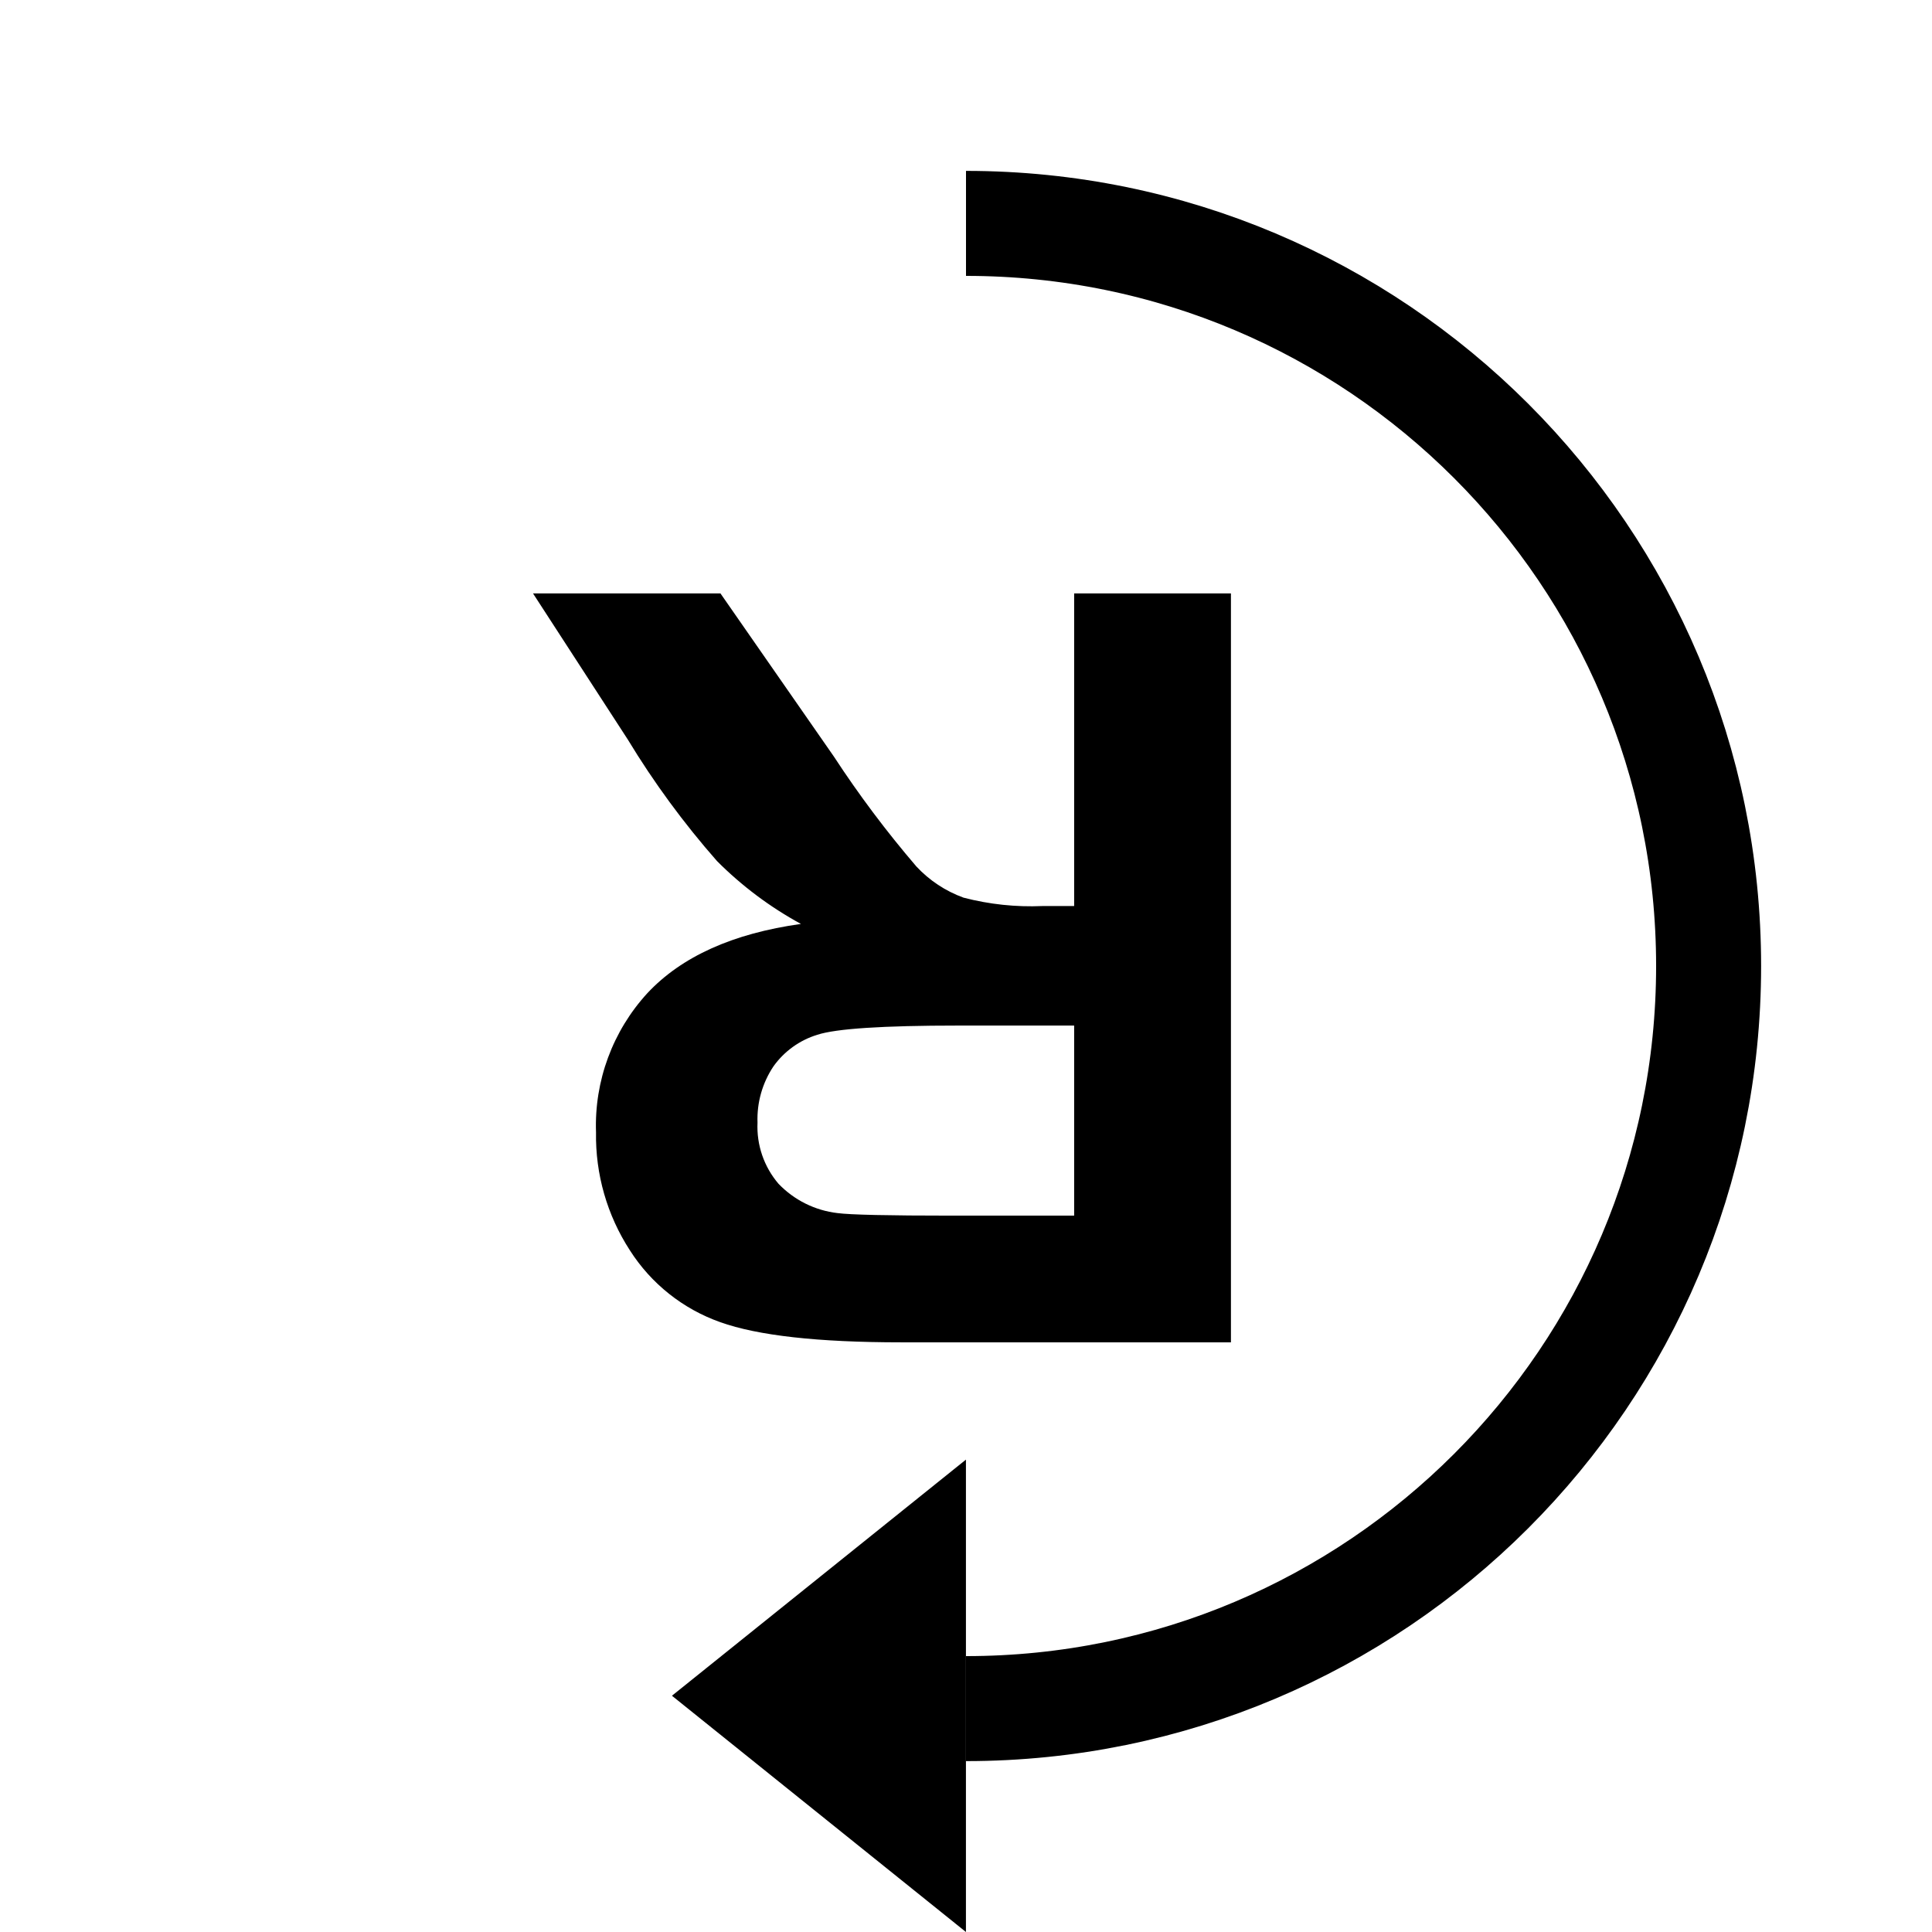
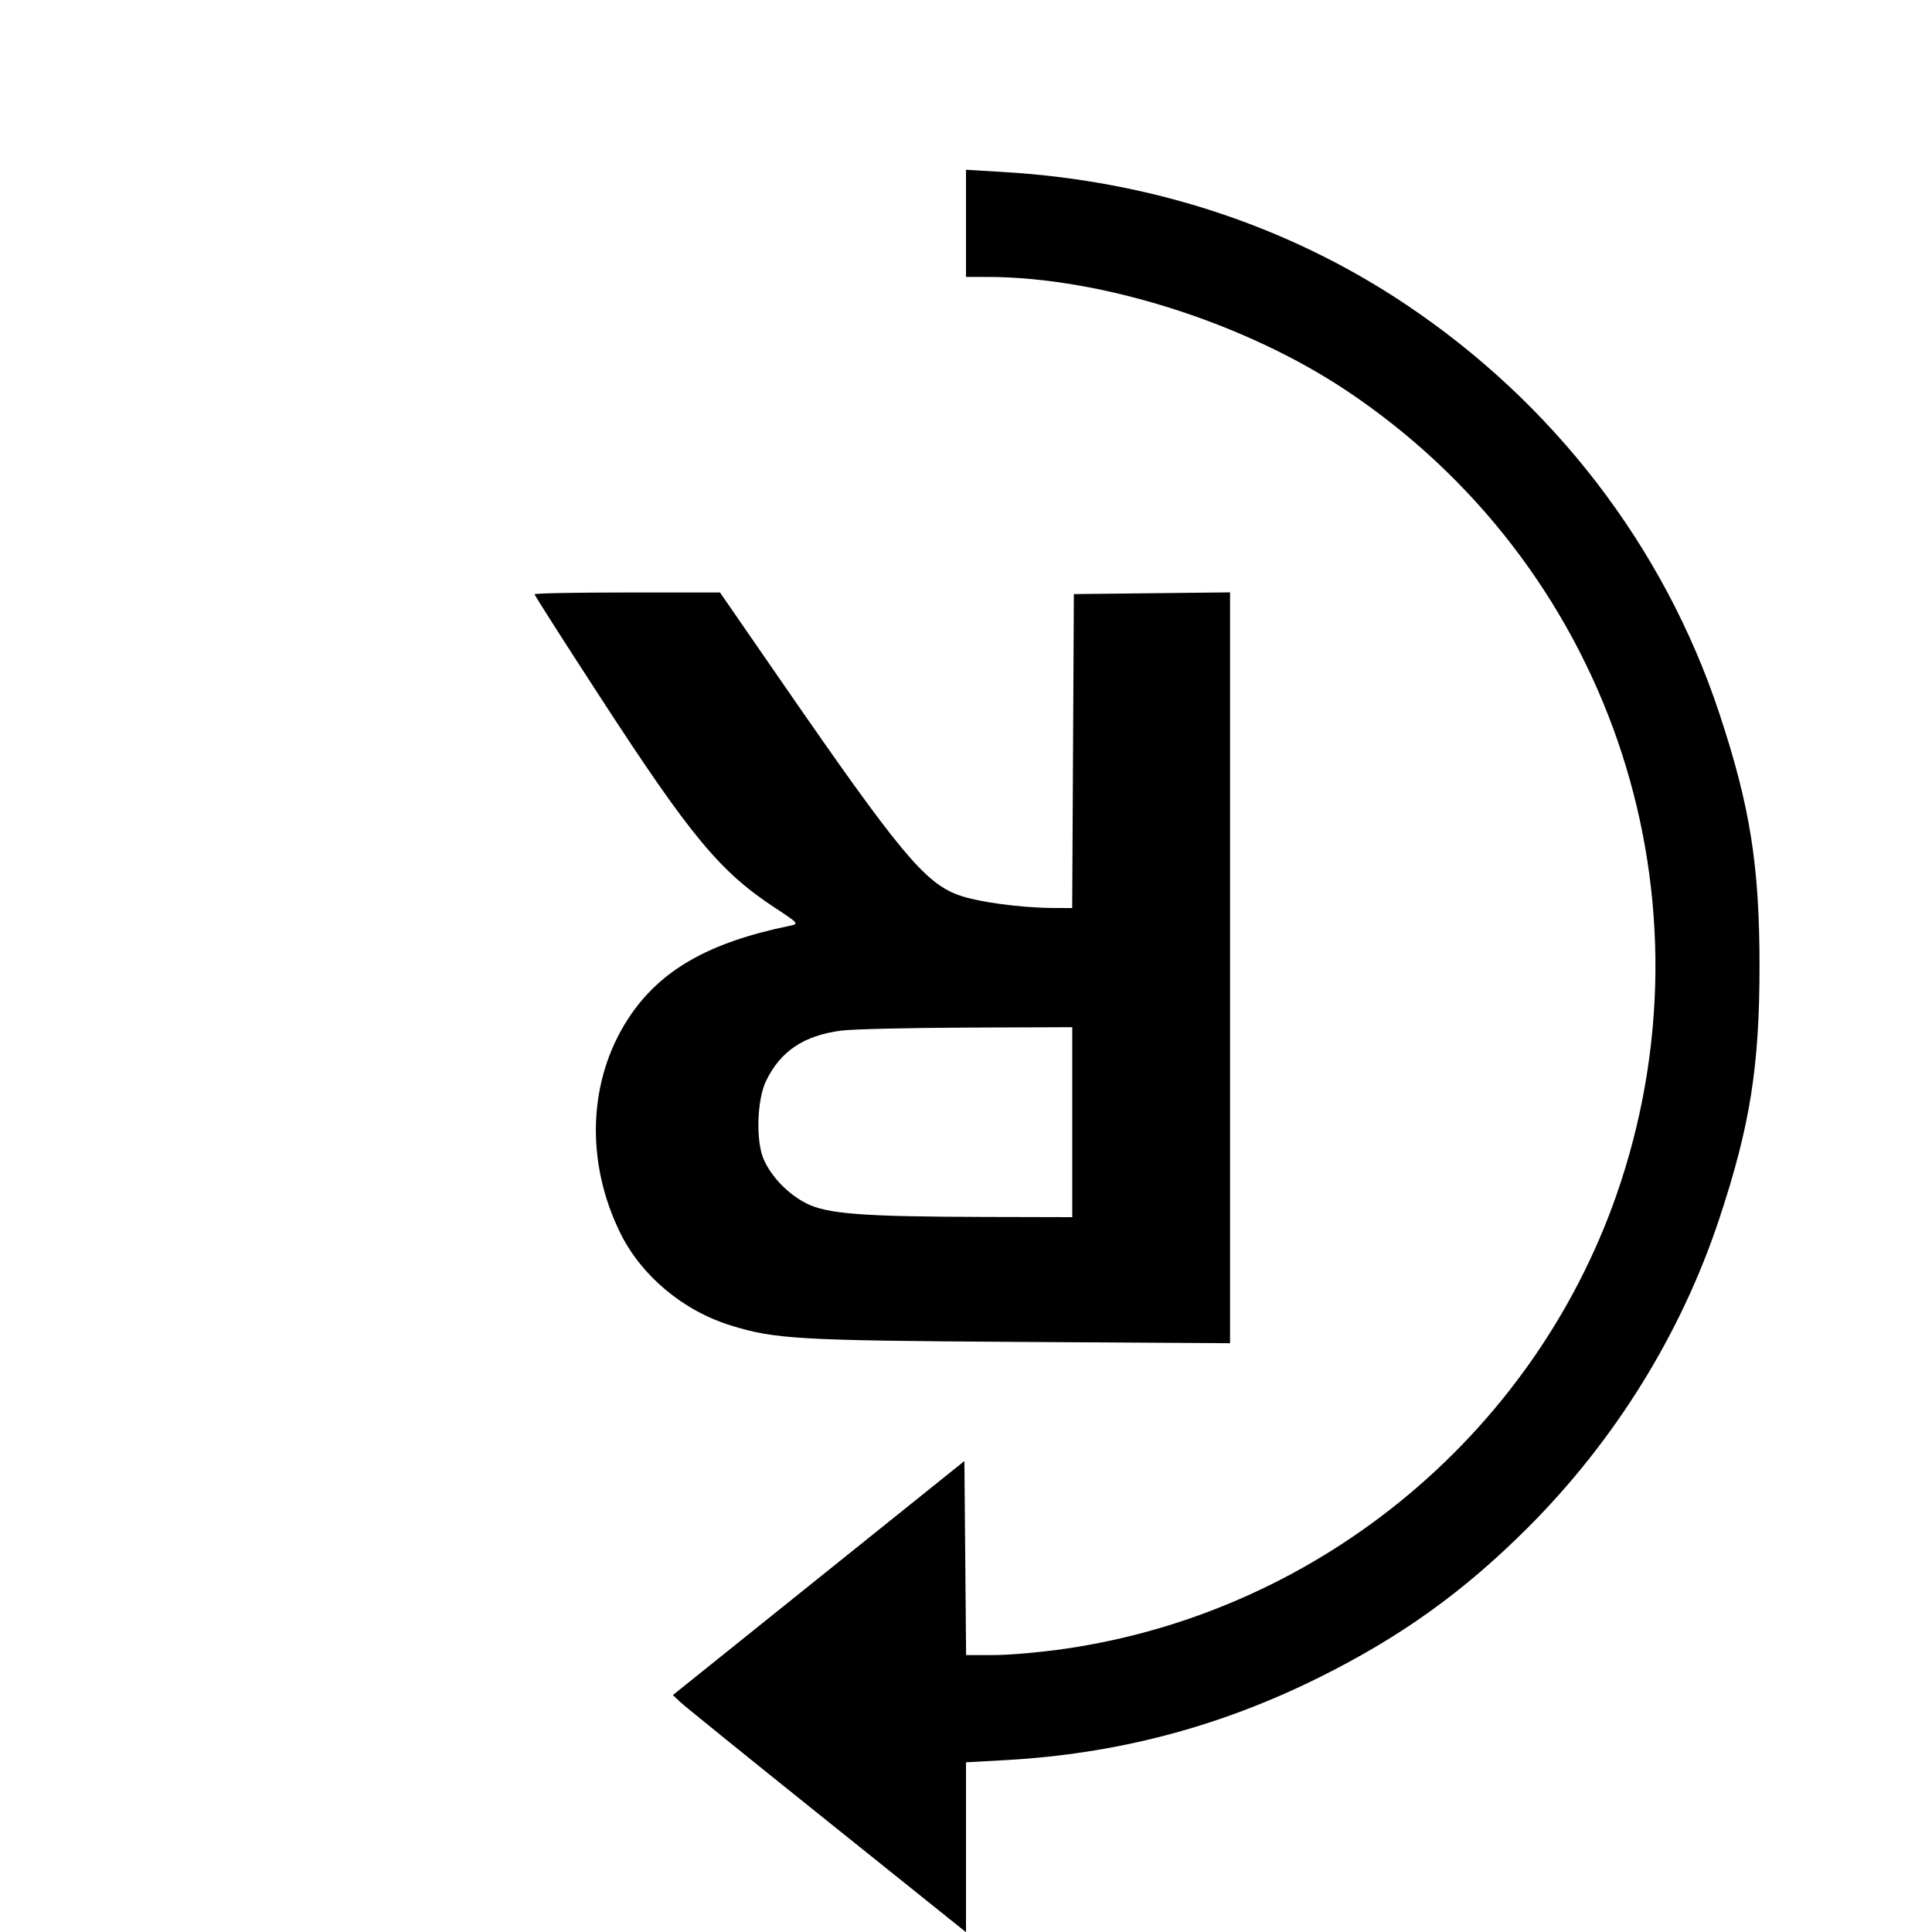
- <svg xmlns="http://www.w3.org/2000/svg" id="Rotation" width="184" height="184" viewBox="0 0 184 184">
-   <defs>
-     <style>
-       .cls-1, .cls-2, .cls-3 {
-         fill-rule: evenodd;
-       }
- 
-       .cls-2 {
-         fill: none;
-       }
- 
-       .cls-2, .cls-3 {
-         stroke: #000;
-         stroke-width: 10px;
-       }
-     </style>
-   </defs>
-   <g id="_180_" data-name="180°">
-     <path id="R_180_4_SVG" data-name="R 180 4 SVG" class="cls-1" d="M102.3,56.513V86.29H99.276a25.457,25.457,0,0,1-7.514-.8,11.49,11.49,0,0,1-4.488-2.968,100.989,100.989,0,0,1-7.867-10.485L68.613,56.513H50.761l9.027,13.915a81.5,81.5,0,0,0,8.5,11.58,34.722,34.722,0,0,0,7.993,5.985q-9.732,1.362-14.625,6.593a18.645,18.645,0,0,0-4.892,13.258,20.015,20.015,0,0,0,3.228,11.239,16.871,16.871,0,0,0,8.6,6.836q5.371,1.922,17.222,1.922h31.418V56.513H102.3Zm0,59.262H90.652q-9.078,0-10.893-.243a9.258,9.258,0,0,1-5.623-2.8,8.363,8.363,0,0,1-1.992-5.814,9.044,9.044,0,0,1,1.513-5.352,8.017,8.017,0,0,1,4.186-3.017q2.674-.876,13.415-0.876H102.3v18.1Z" />
-     <path id="circle_180_copy" data-name="circle 180 copy" class="cls-2" d="M92,21.275a70.725,70.725,0,0,1,0,141.45" />
-     <path id="Triangle_180" data-name="Triangle 180" class="cls-3" d="M71.978,161.5L86.994,149.44v24.127Z" />
-   </g>
+ <svg xmlns="http://www.w3.org/2000/svg" width="184" height="184">
+   <path d="M92 21.272v5.101l2.07.003c10.795.013 24.483 4.355 34.205 10.851 24.722 16.519 35.327 47.176 26.078 75.387-7.695 23.465-28.32 40.801-52.826 44.399-2.288.335-5.366.611-6.839.612l-2.679.002-.081-9.241-.081-9.24-13.882 11.145-13.883 11.144.696.659c.382.362 6.664 5.443 13.959 11.291L92 184.018v-16.179l3.757-.209c10.628-.591 20.346-3.148 29.823-7.847 7.802-3.869 13.82-8.185 19.919-14.284 8.306-8.305 14.612-18.479 18.242-29.426 2.933-8.846 3.832-14.492 3.832-24.073s-.899-15.227-3.832-24.073c-5.248-15.827-15.753-29.518-29.895-38.963-11.171-7.459-24.199-11.745-38.243-12.58L92 16.17v5.102M50.907 56.597c0 .094 2.815 4.503 6.256 9.798 8.625 13.271 11.406 16.623 16.648 20.065 2.248 1.475 2.293 1.528 1.438 1.703-7.803 1.6-12.424 4.254-15.426 8.861-3.809 5.847-4.096 13.589-.755 20.391 2.002 4.078 5.969 7.402 10.519 8.815 4.227 1.312 6.449 1.439 27.396 1.57l20.164.126v-71.51l-7.437.082-7.437.082-.079 14.95-.08 14.95-1.76-.005c-3.15-.01-7.345-.584-9.119-1.248-3.193-1.194-5.645-4.155-16.7-20.163l-5.965-8.637h-8.832c-4.857 0-8.831.076-8.831.17m51.213 50.276v9.047l-8.357-.02c-11.595-.027-14.988-.286-16.971-1.294-1.737-.883-3.328-2.524-4.056-4.184-.765-1.744-.648-5.678.222-7.477 1.375-2.84 3.602-4.328 7.171-4.793 1.048-.136 6.424-.265 11.948-.286l10.043-.039v9.046" fill-rule="evenodd" />
</svg>
